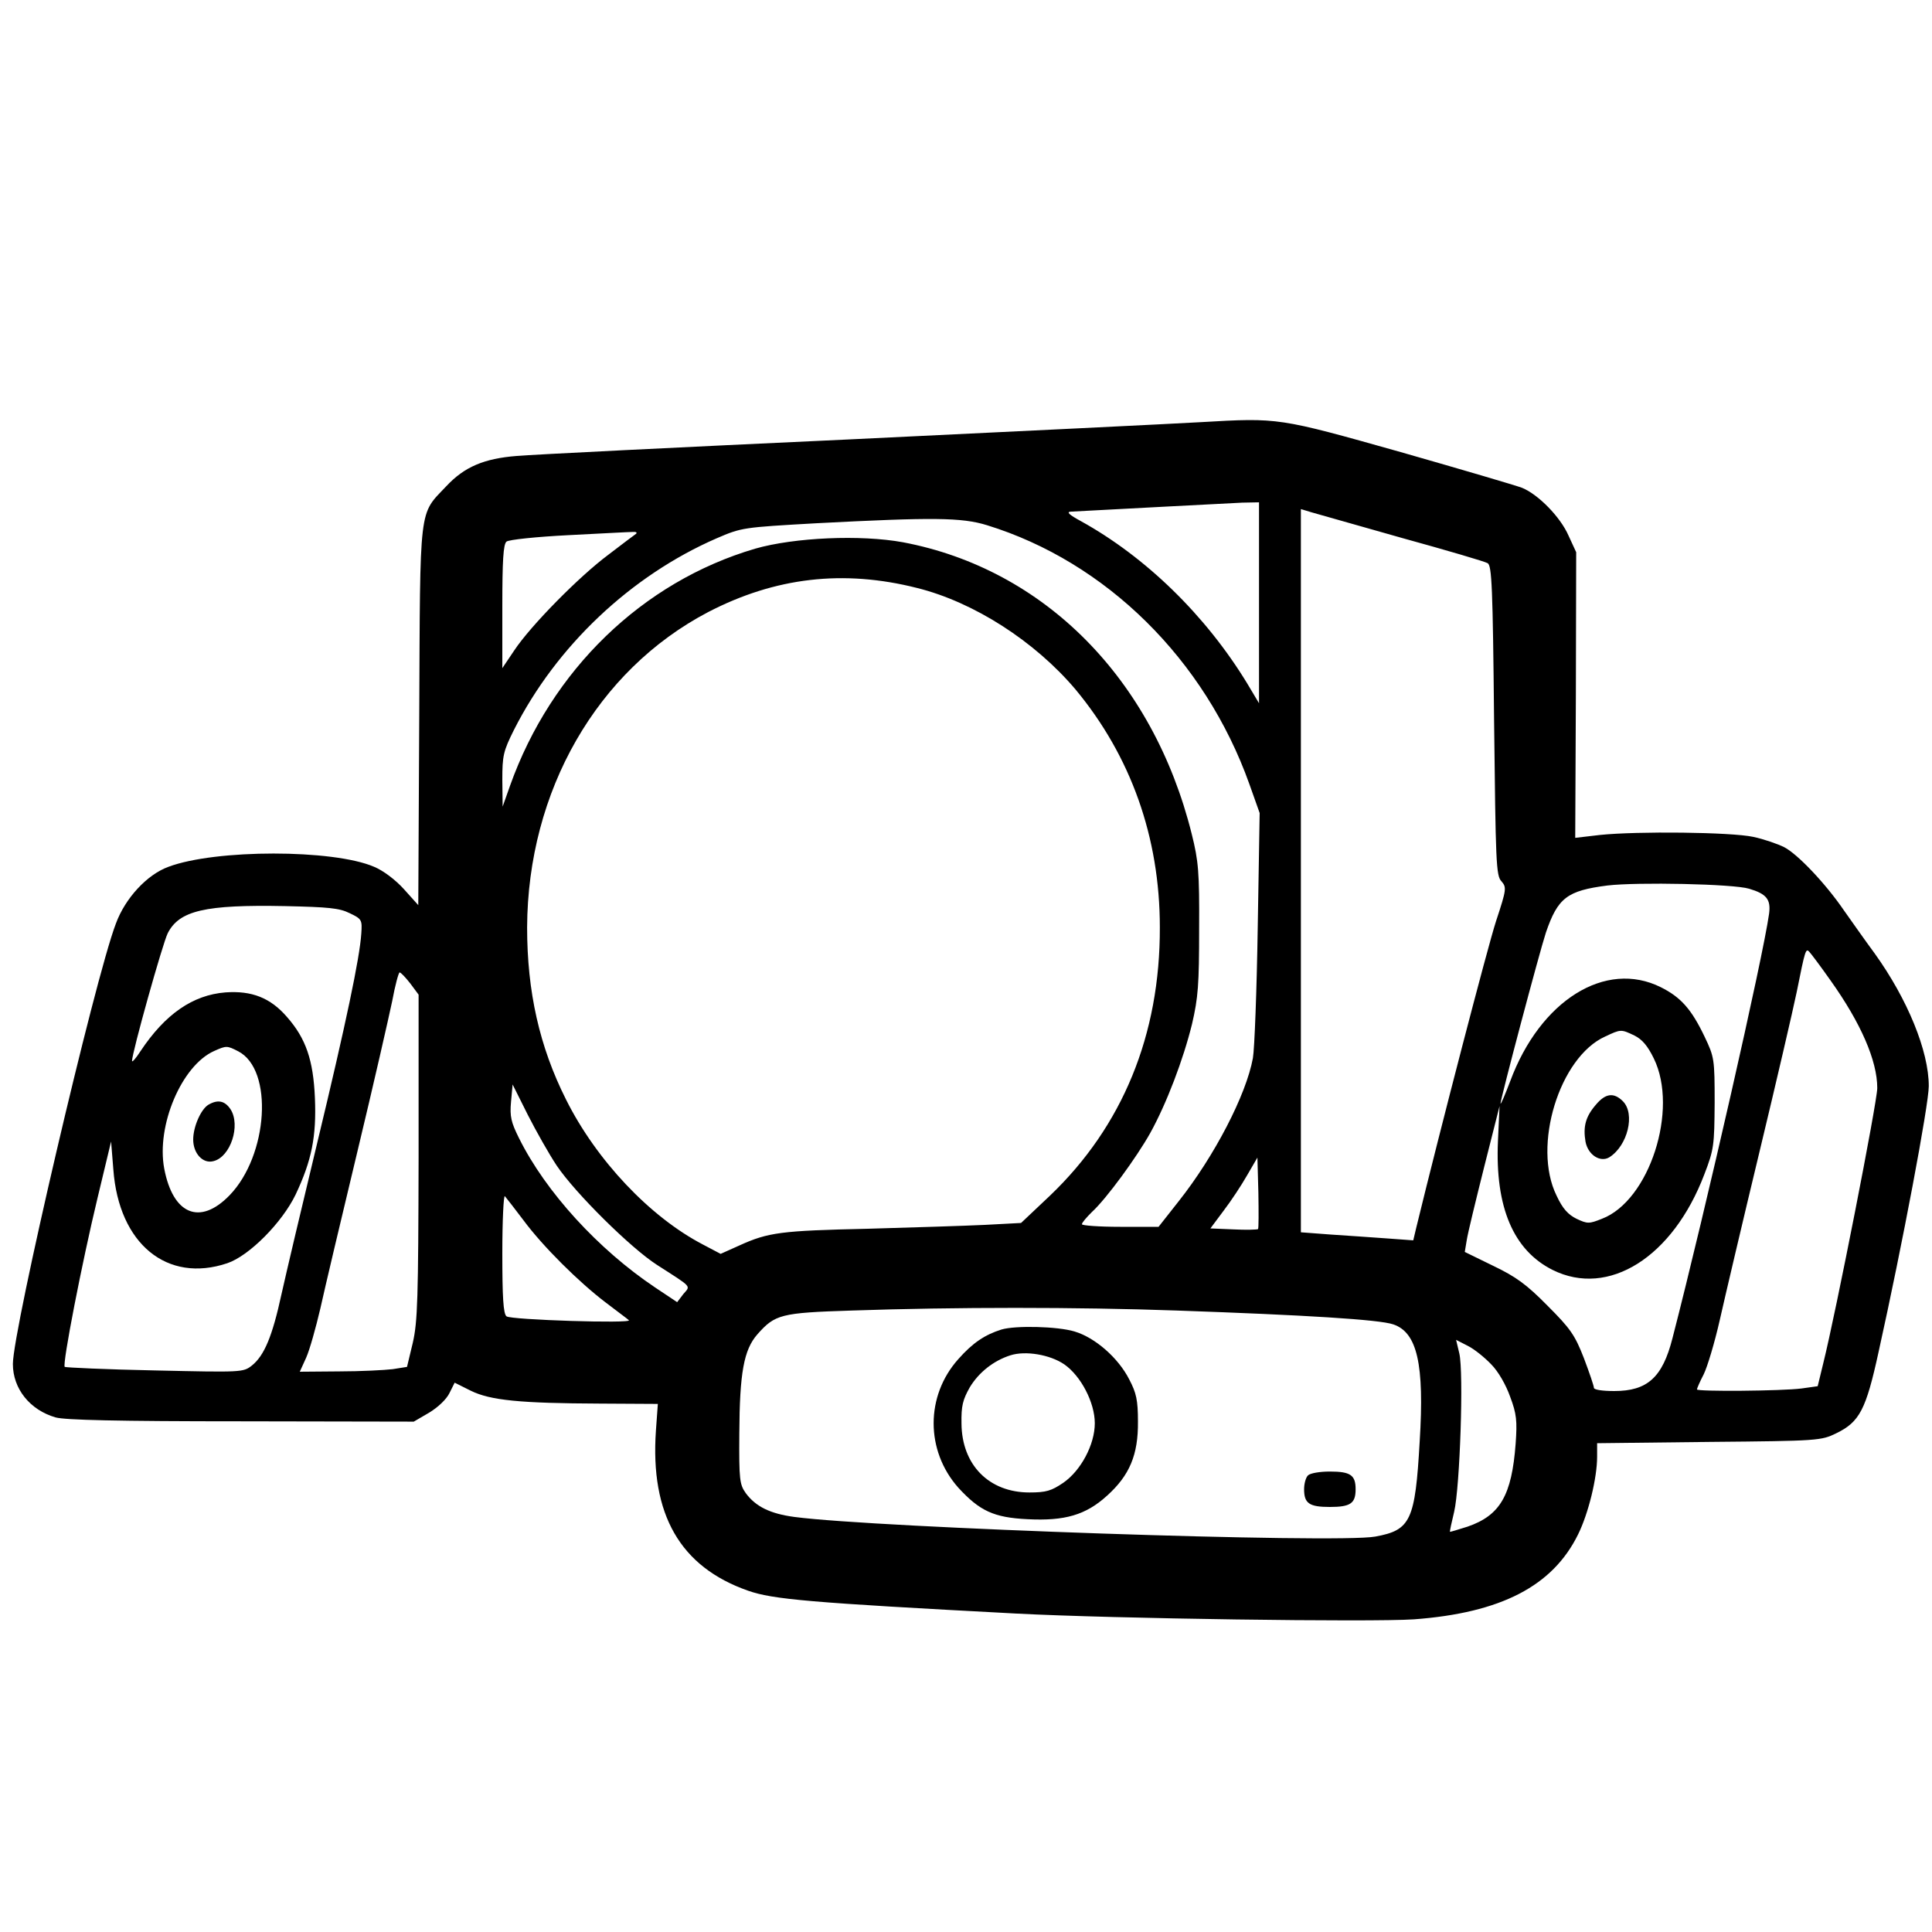
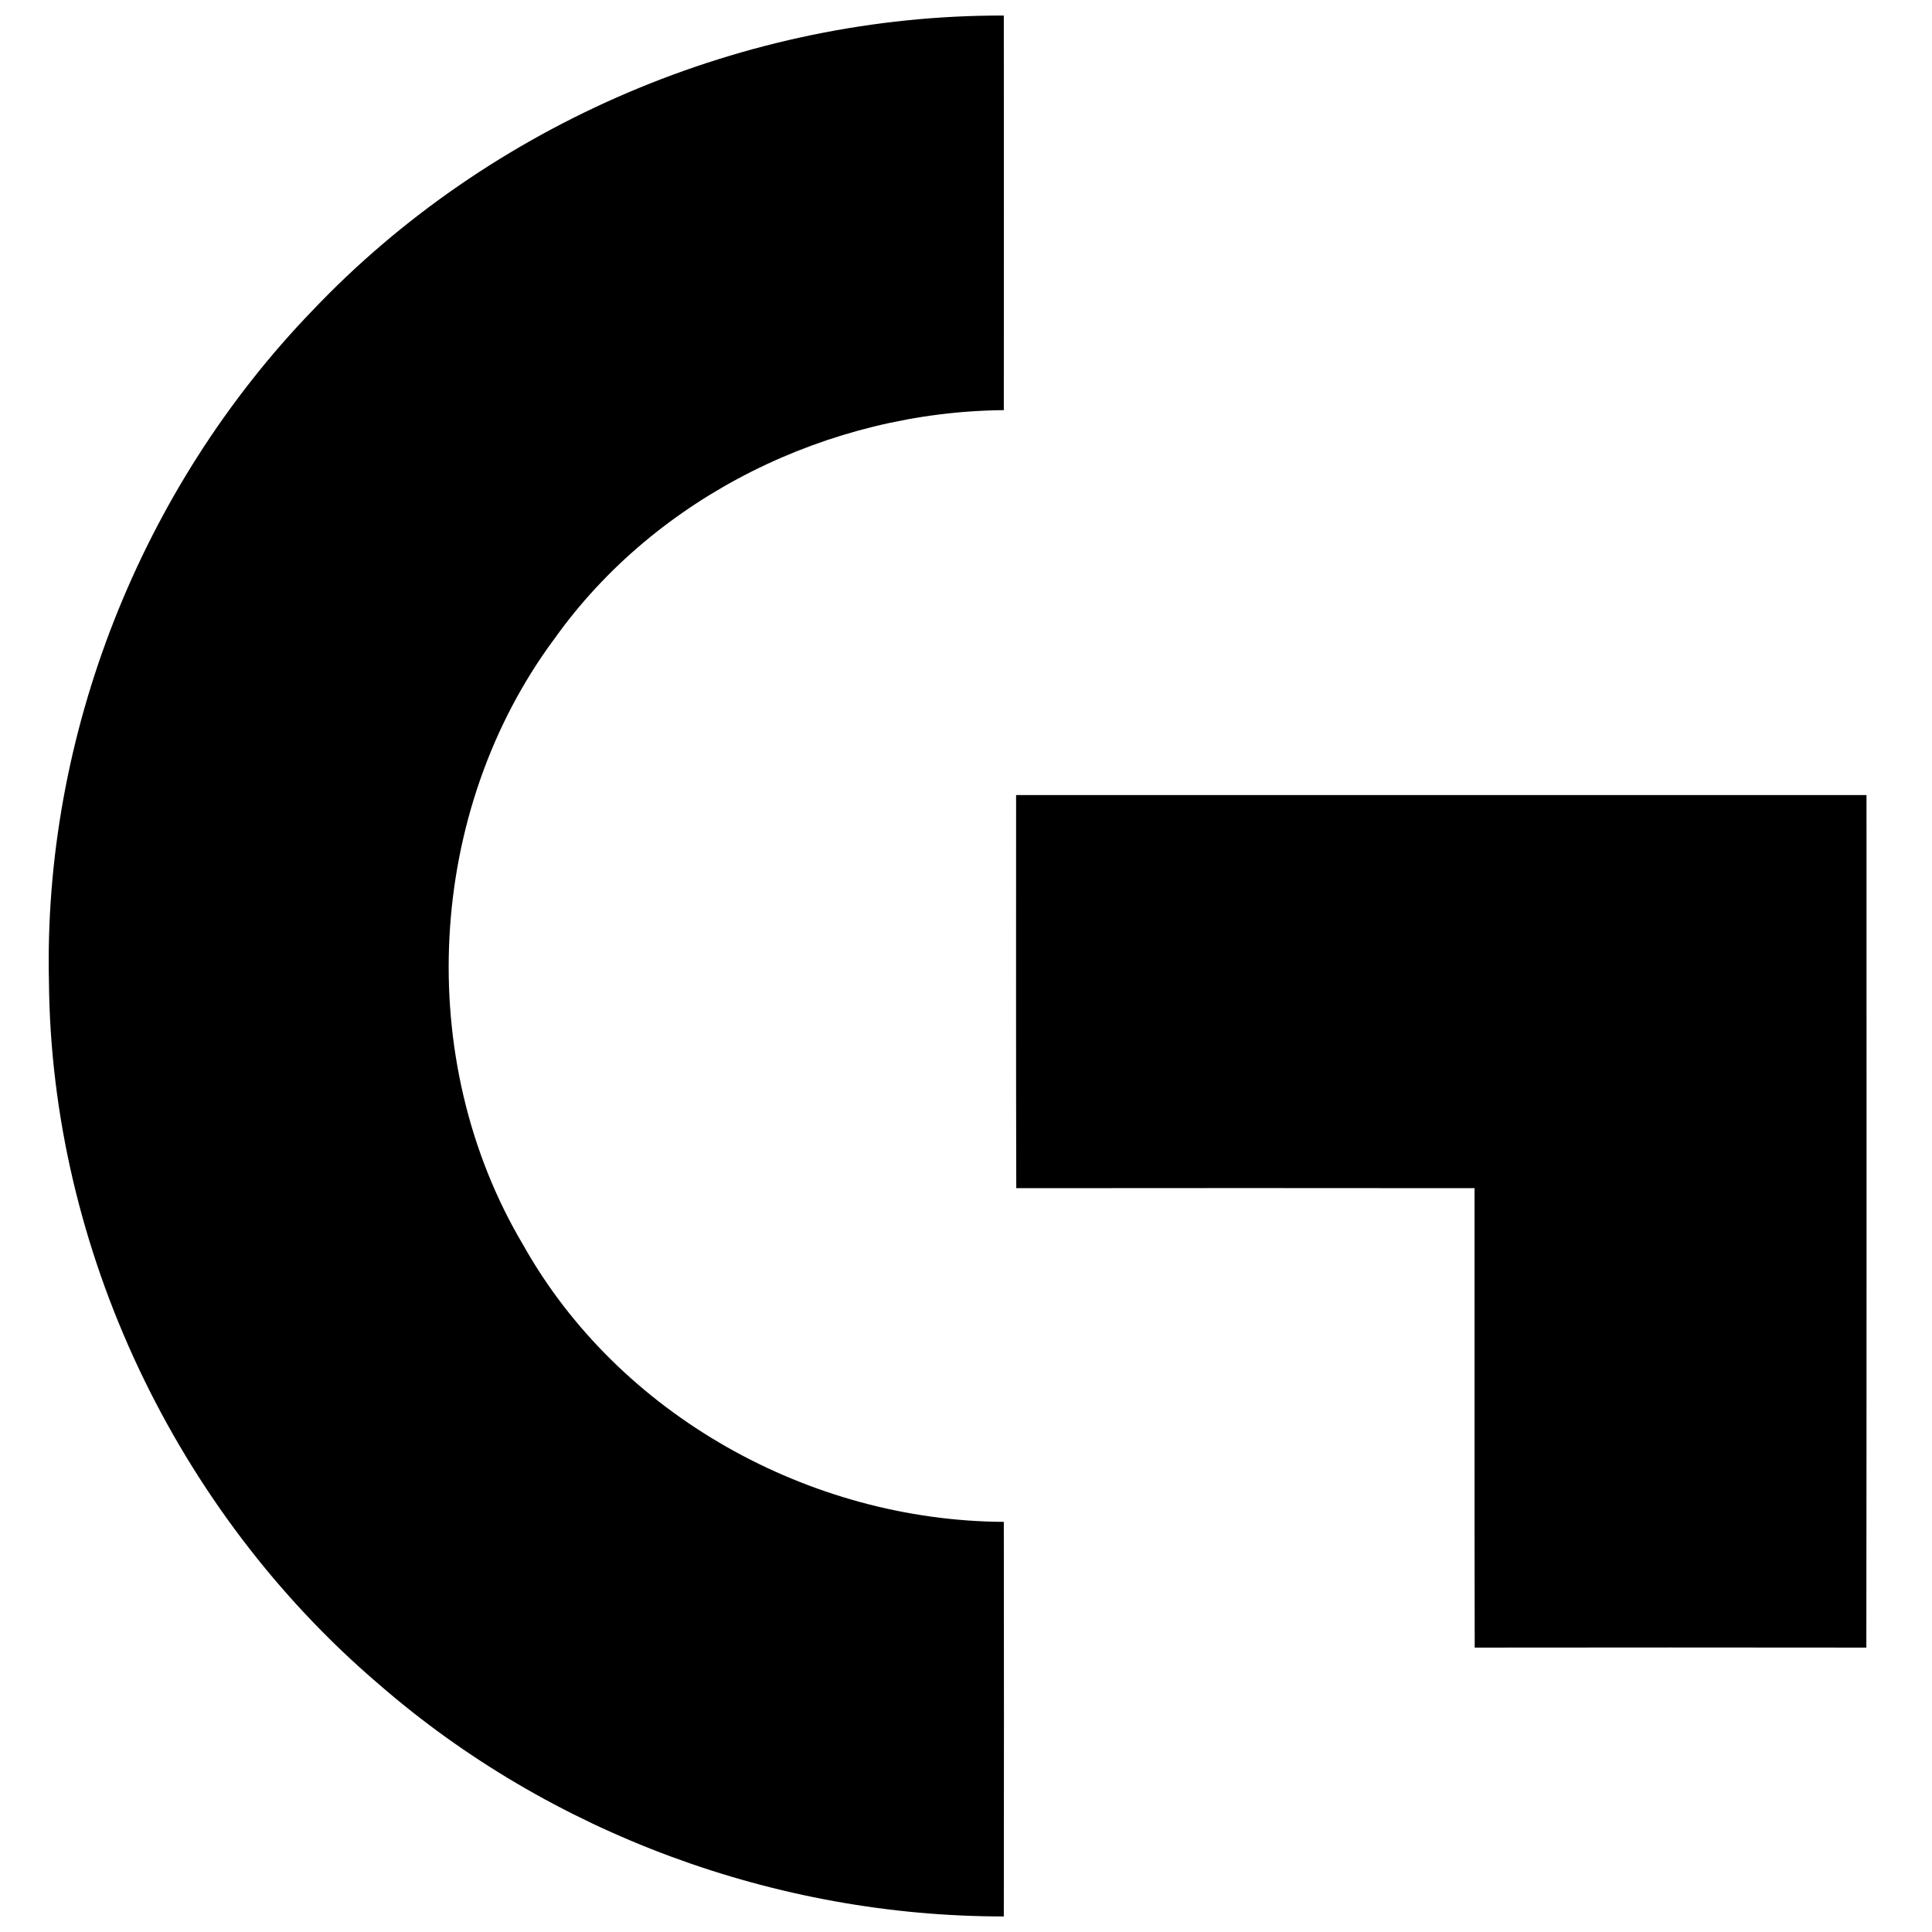
- <svg xmlns="http://www.w3.org/2000/svg" version="1.0" width="600pt" height="600pt" viewBox="0 0 600 600" preserveAspectRatio="xMidYMid meet">
-   <g transform="translate(0,600) scale(0.1,-0.1)" fill="#000000" stroke="none">
-     <path d="M3730 4689 c-85 -5 -580 -29 -1100 -54 -520 -24 -981 -47 -1025 -51 -102 -8 -163 -34 -219 -94 -86 -91 -81 -50 -84 -713 l-3 -588 -44 49 c-26 29 -64 58 -93 70 -127 55 -493 55 -639 0 -66 -24 -134 -97 -163 -176 -66 -172 -320 -1262 -320 -1368 0 -77 53 -143 133 -166 30 -8 189 -12 577 -12 l535 -1 48 28 c28 17 54 42 63 61 l16 32 50 -25 c61 -30 153 -39 402 -40 l179 -1 -6 -83 c-18 -260 75 -423 286 -497 77 -27 189 -37 832 -71 304 -16 1105 -27 1236 -18 270 20 431 103 510 264 32 65 59 175 59 241 l0 42 348 4 c340 3 348 4 395 27 72 35 92 73 131 252 74 333 156 769 156 826 0 109 -66 270 -168 412 -31 42 -73 102 -95 133 -58 85 -145 176 -186 197 -20 10 -63 25 -96 32 -69 15 -360 18 -476 6 l-77 -9 2 444 1 443 -24 52 c-25 57 -93 127 -144 148 -18 7 -188 57 -377 111 -380 107 -378 107 -620 93z m180 -561 l0 -312 -37 62 c-128 210 -314 392 -517 504 -35 19 -45 28 -31 29 128 7 492 26 533 28 l52 1 0 -312z m445 201 c138 -38 257 -73 265 -78 13 -7 16 -75 20 -489 5 -440 6 -482 23 -499 16 -19 16 -24 -17 -124 -26 -80 -173 -645 -248 -953 l-9 -38 -82 6 c-45 3 -124 9 -174 12 l-93 7 0 1123 0 1123 33 -10 c17 -5 145 -41 282 -80z m-1290 40 c370 -114 677 -417 815 -804 l32 -90 -6 -355 c-3 -195 -10 -378 -15 -406 -21 -115 -120 -305 -230 -444 l-63 -80 -119 0 c-66 0 -119 4 -119 8 0 5 14 21 31 38 45 41 139 170 181 245 51 92 103 229 130 339 19 82 22 122 22 295 1 177 -2 211 -23 295 -120 482 -458 823 -897 906 -131 24 -337 15 -459 -20 -350 -103 -633 -377 -761 -736 l-23 -65 -1 83 c0 75 3 89 36 155 132 261 363 479 629 595 79 34 82 34 310 47 364 19 452 18 530 -6z m-1090 -27 c-6 -4 -44 -33 -86 -65 -90 -67 -241 -220 -292 -297 l-37 -55 0 191 c0 142 3 194 13 202 7 6 93 15 192 20 99 5 189 10 200 10 10 1 15 -2 10 -6z m873 -168 c177 -44 366 -166 492 -315 172 -207 262 -459 262 -739 1 -334 -116 -618 -341 -833 l-90 -85 -113 -6 c-62 -3 -225 -8 -363 -12 -269 -6 -309 -11 -399 -52 l-58 -26 -55 29 c-165 86 -331 262 -425 450 -83 165 -121 336 -121 535 2 424 217 798 562 979 208 108 420 133 649 75z m2584 -934 c54 -16 68 -33 62 -78 -19 -136 -197 -919 -300 -1318 -31 -122 -78 -164 -181 -164 -37 0 -63 4 -63 10 0 6 -14 47 -31 92 -28 72 -42 92 -113 163 -65 66 -98 90 -169 124 l-88 43 6 36 c3 21 28 123 54 227 l48 190 -5 -109 c-9 -205 48 -339 170 -400 173 -86 373 39 471 297 30 78 31 90 32 222 0 136 -1 142 -31 205 -41 86 -74 123 -136 154 -172 86 -375 -41 -468 -292 -16 -42 -29 -73 -30 -69 0 14 120 467 141 531 37 108 66 130 191 146 93 11 391 5 440 -10z m-4346 -76 c38 -18 39 -21 36 -64 -5 -75 -47 -276 -137 -650 -47 -195 -97 -407 -111 -470 -28 -129 -53 -190 -92 -221 -27 -21 -31 -21 -301 -15 -151 3 -277 9 -280 11 -8 8 54 326 102 525 l42 175 7 -87 c17 -231 167 -354 354 -291 68 23 170 126 212 213 50 106 65 180 60 300 -5 118 -28 185 -87 252 -51 59 -109 82 -191 76 -101 -8 -187 -67 -264 -183 -14 -22 -26 -35 -26 -30 0 26 95 365 111 397 36 70 115 89 365 84 134 -3 168 -6 200 -22z m4599 -209 c94 -132 145 -249 145 -334 0 -43 -129 -700 -168 -856 l-17 -70 -50 -7 c-61 -8 -325 -10 -325 -3 0 3 9 24 21 47 11 22 34 98 50 169 16 71 71 305 123 521 52 216 104 440 116 498 26 130 28 136 39 124 5 -5 35 -45 66 -89z m-4411 -9 l26 -35 0 -503 c-1 -442 -3 -512 -18 -578 l-18 -75 -44 -7 c-25 -3 -100 -7 -167 -7 l-122 -1 20 44 c11 25 30 93 44 153 13 59 65 279 115 487 50 208 98 419 108 467 9 49 20 89 23 89 4 0 18 -15 33 -34z m3802 -162 c24 -12 41 -32 60 -71 78 -159 -14 -442 -161 -498 -40 -16 -45 -16 -79 0 -26 13 -43 31 -62 72 -76 154 9 430 151 494 49 23 49 23 91 3z m-4336 -49 c110 -57 93 -323 -27 -447 -92 -95 -176 -60 -203 83 -25 133 54 320 155 365 38 17 40 17 75 -1z m989 -355 c58 -86 230 -256 311 -308 112 -72 105 -64 82 -91 l-19 -25 -69 46 c-176 118 -339 296 -422 463 -25 50 -29 68 -25 113 l5 54 47 -94 c26 -51 66 -122 90 -158z m2178 -197 c-3 -2 -37 -3 -76 -1 l-72 3 41 55 c23 30 56 80 73 110 l32 55 3 -109 c1 -60 1 -110 -1 -113z m-2281 27 c60 -81 172 -192 255 -255 35 -27 68 -51 72 -55 13 -11 -367 1 -380 12 -10 8 -13 60 -13 196 0 102 4 182 8 177 5 -6 31 -39 58 -75z m2029 -280 c399 -14 629 -28 672 -43 74 -25 97 -123 82 -363 -14 -247 -28 -276 -138 -296 -118 -22 -1547 27 -1804 61 -75 10 -120 32 -151 74 -19 27 -21 41 -20 185 1 189 14 260 56 308 55 62 72 67 293 74 321 11 698 11 1010 0z m976 -167 c22 -22 46 -64 59 -101 20 -53 22 -75 17 -145 -12 -161 -48 -223 -149 -258 -29 -9 -54 -17 -55 -16 -1 1 5 29 13 62 18 76 30 434 16 492 l-10 42 37 -19 c20 -10 52 -36 72 -57z" />
-     <path d="M4956 2569 c-32 -37 -40 -68 -32 -115 8 -41 46 -65 74 -48 57 36 81 135 42 174 -28 28 -54 25 -84 -11z" />
-     <path d="M647 2569 c-23 -14 -47 -68 -47 -108 0 -43 30 -76 63 -67 53 13 85 111 53 161 -18 27 -40 31 -69 14z" />
-     <path d="M3110 1871 c-51 -16 -89 -41 -134 -92 -102 -114 -102 -284 0 -399 66 -72 110 -93 215 -98 116 -6 181 13 247 73 70 63 97 127 96 230 0 67 -5 89 -27 131 -34 67 -106 130 -170 149 -53 16 -184 19 -227 6z m195 -108 c52 -36 95 -119 95 -183 0 -66 -43 -147 -98 -185 -37 -25 -53 -30 -105 -30 -126 0 -210 86 -211 214 -1 55 4 74 26 113 28 46 73 82 126 99 47 15 123 2 167 -28z" />
-     <path d="M4062 1418 c-7 -7 -12 -26 -12 -43 0 -44 16 -55 80 -55 64 0 80 11 80 55 0 44 -16 55 -80 55 -31 0 -61 -5 -68 -12z" />
+ <svg xmlns="http://www.w3.org/2000/svg" width="118pt" height="118pt" viewBox="0 0 118 118">
+   <g fill="#000000">
+     <path d="M19.08 18.97C29.93 7.54 45.55.9 61.31.95c0 8.03.01 16.07 0 24.1-10.65.1-21.21 5.22-27.43 13.94-7.85 10.55-8.65 25.73-1.93 37.04 5.83 10.4 17.51 16.86 29.36 16.92.01 8.03.01 16.07 0 24.1-13.89.01-27.7-5.07-38.18-14.19C10.75 92.29 3.14 76.31 2.99 60 2.63 44.9 8.6 29.83 19.08 18.97zM62.06 48.56H114c0 17.36.01 34.72-.01 52.07-7.97-.01-15.95-.01-23.92 0-.02-9.35 0-18.71-.01-28.06-9.33-.01-18.66-.01-27.99 0-.02-8-.01-16.01-.01-24.01z" />
  </g>
</svg>
